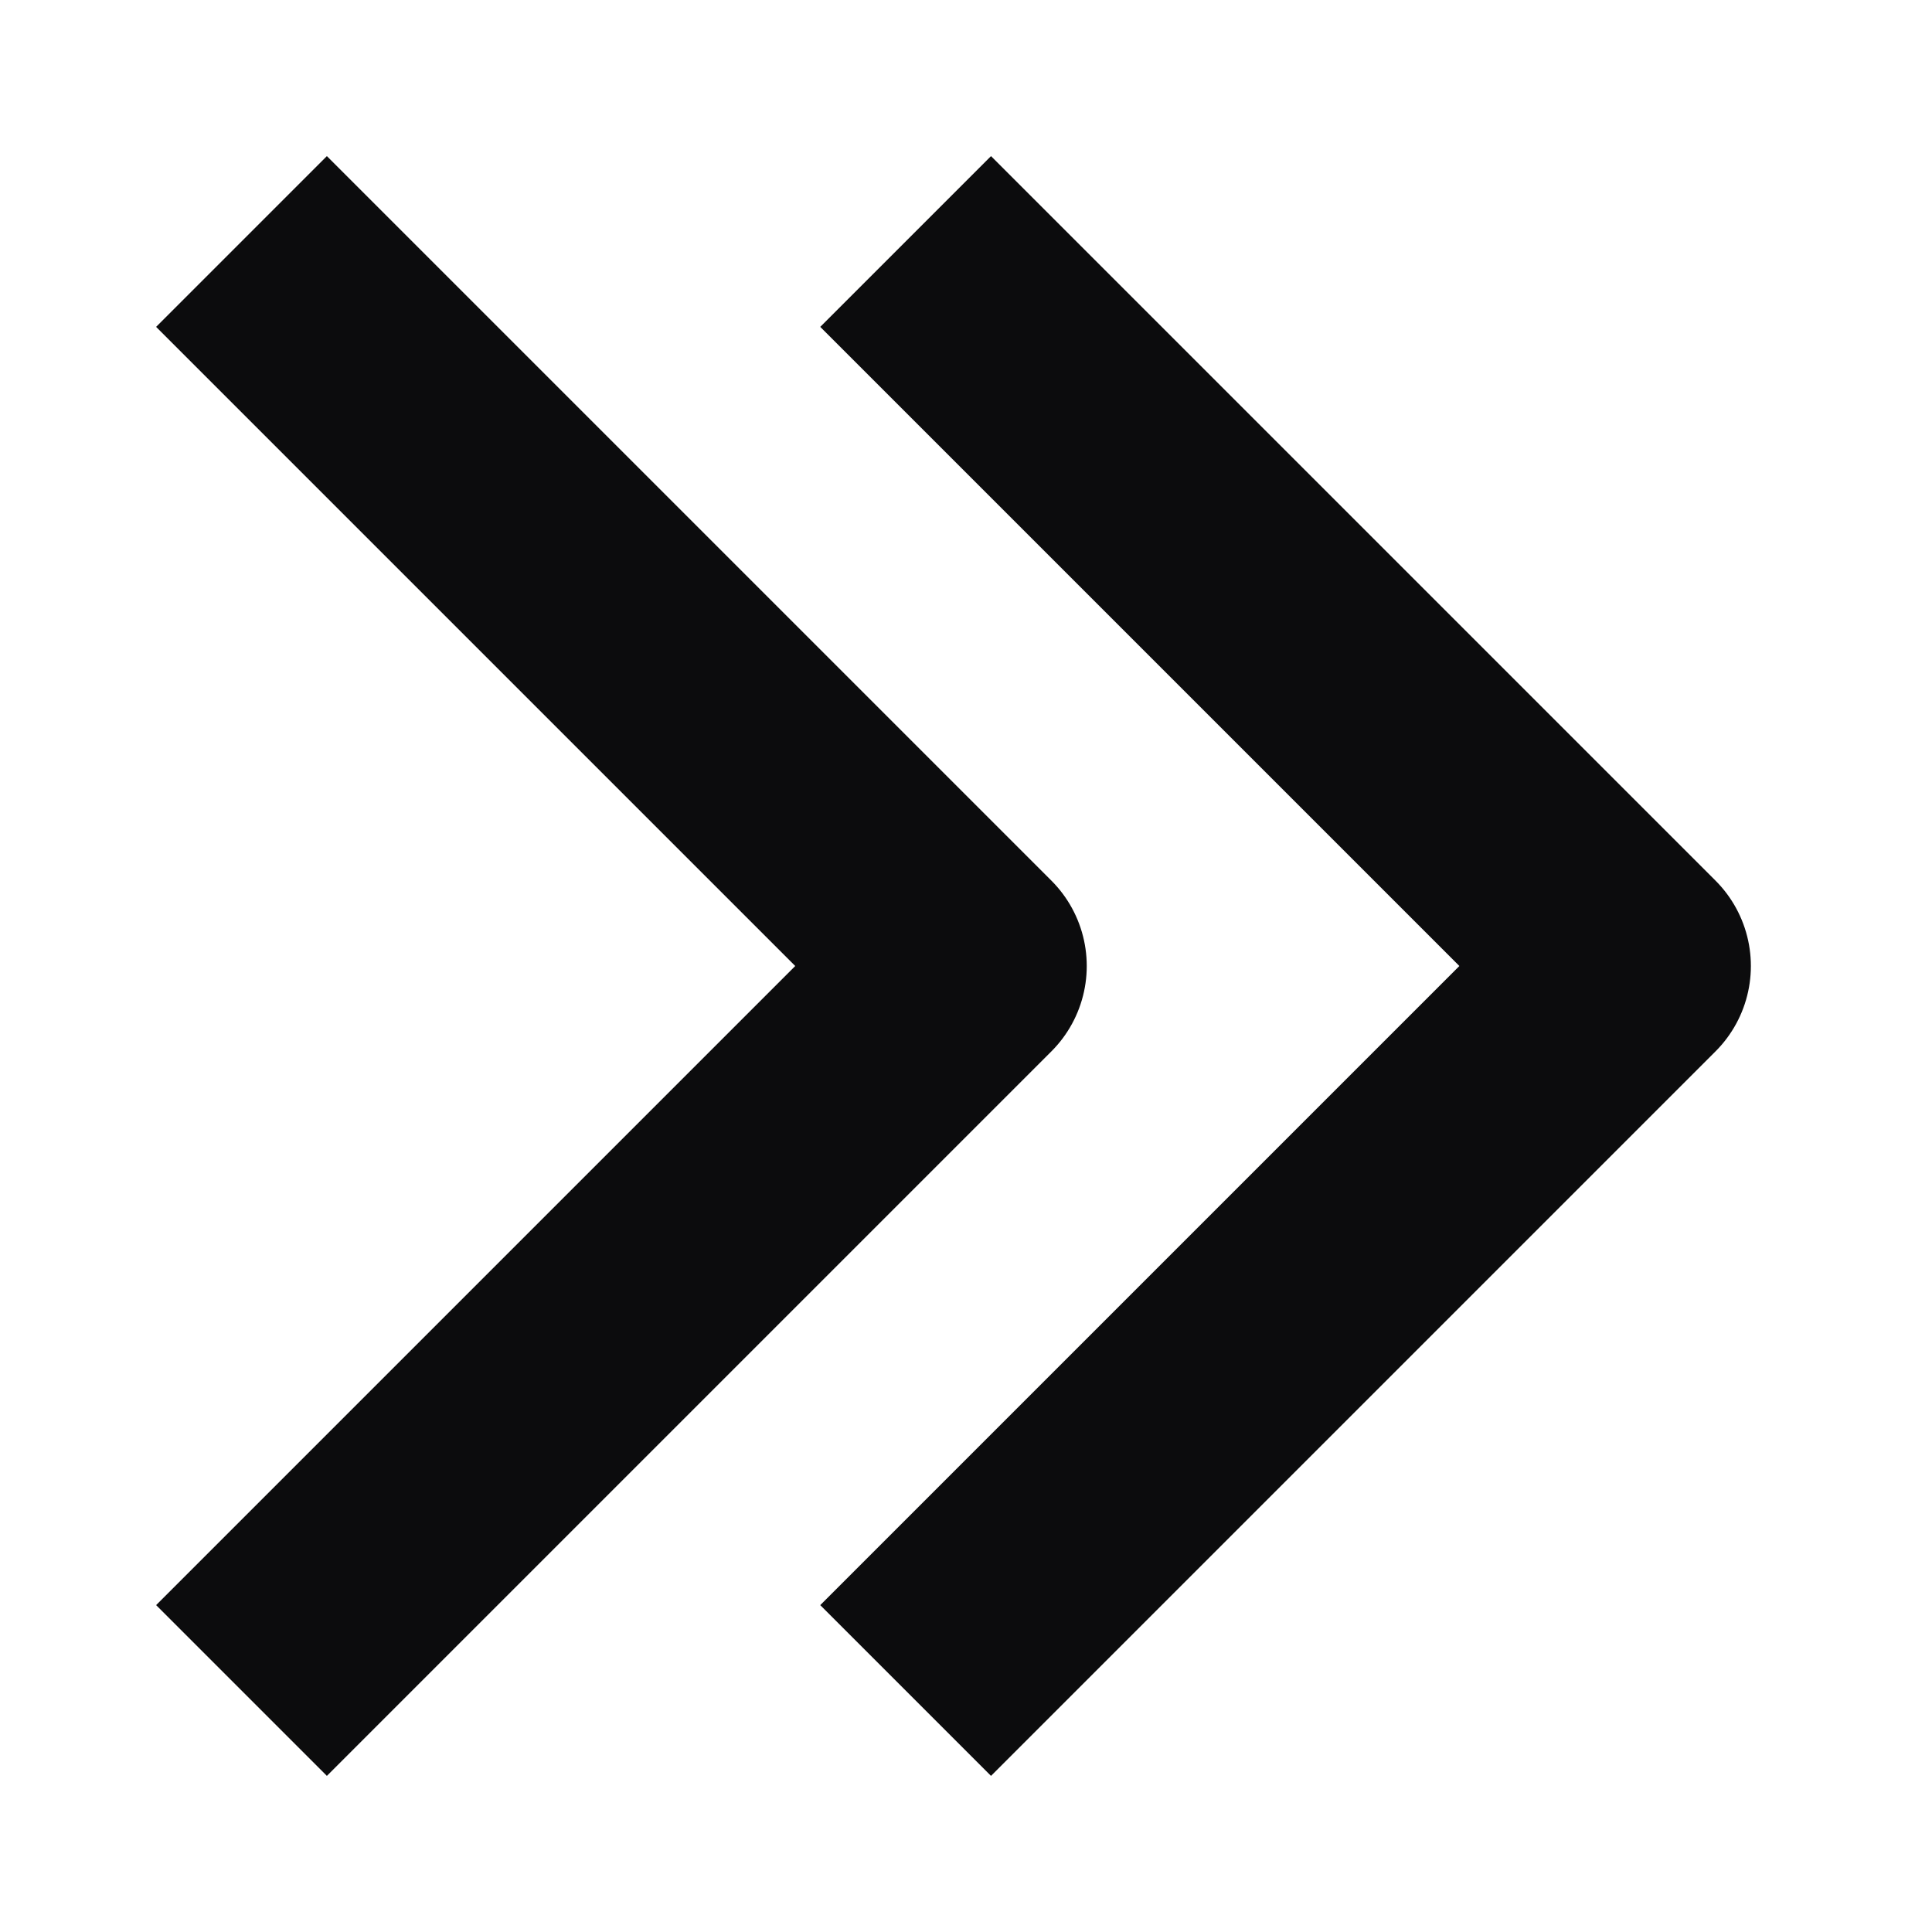
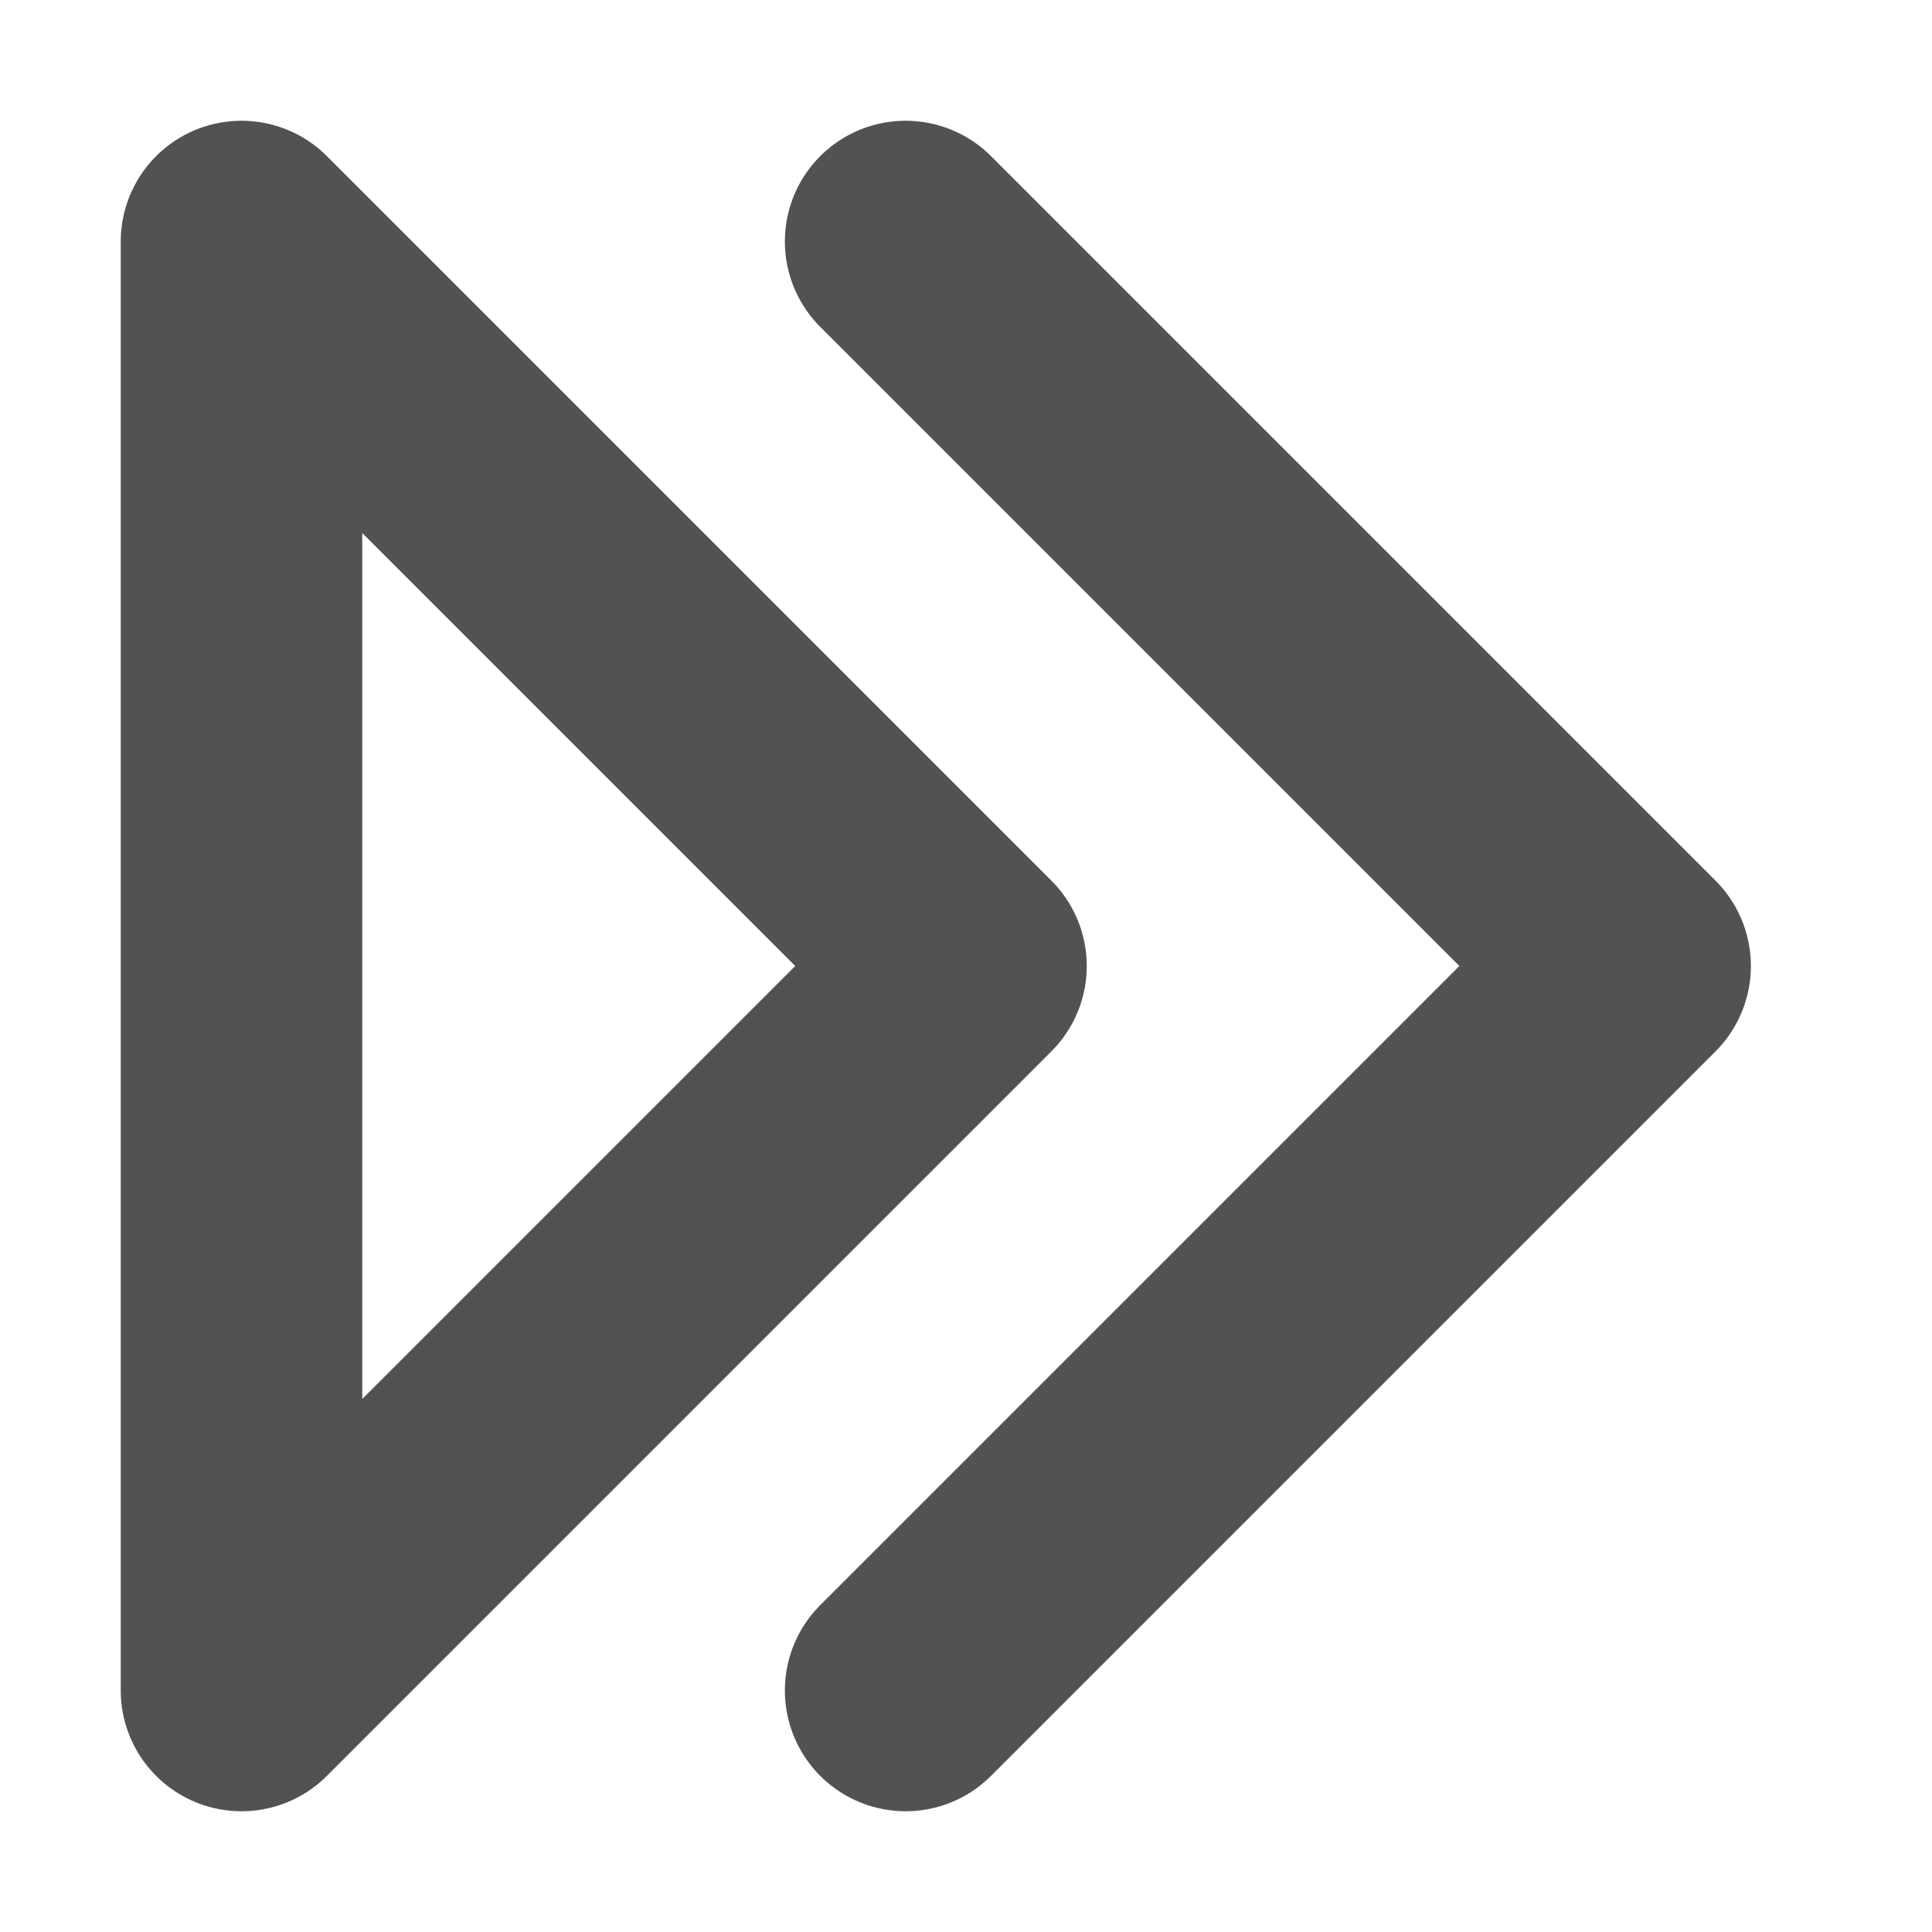
- <svg xmlns="http://www.w3.org/2000/svg" height="64" width="64">
-   <path d="M8 8l24 24L8 56" fill="none" stroke="#0c0c0d" stroke-width="8" stroke-linejoin="round" />
-   <path d="M30 8l24 24-24 24" fill="none" stroke="#0c0c0d" stroke-width="8" stroke-linejoin="round" />
+ <svg xmlns="http://www.w3.org/2000/svg" width="64" height="64" version="1.1" stroke-width="8" stroke-linejoin="round" fill="none" stroke="#525254" stroke-linecap="round">
+   <path d="m8 8 24 24-24 24z" />
+   <path d="m30 8l24 24-24 24" />
</svg>
